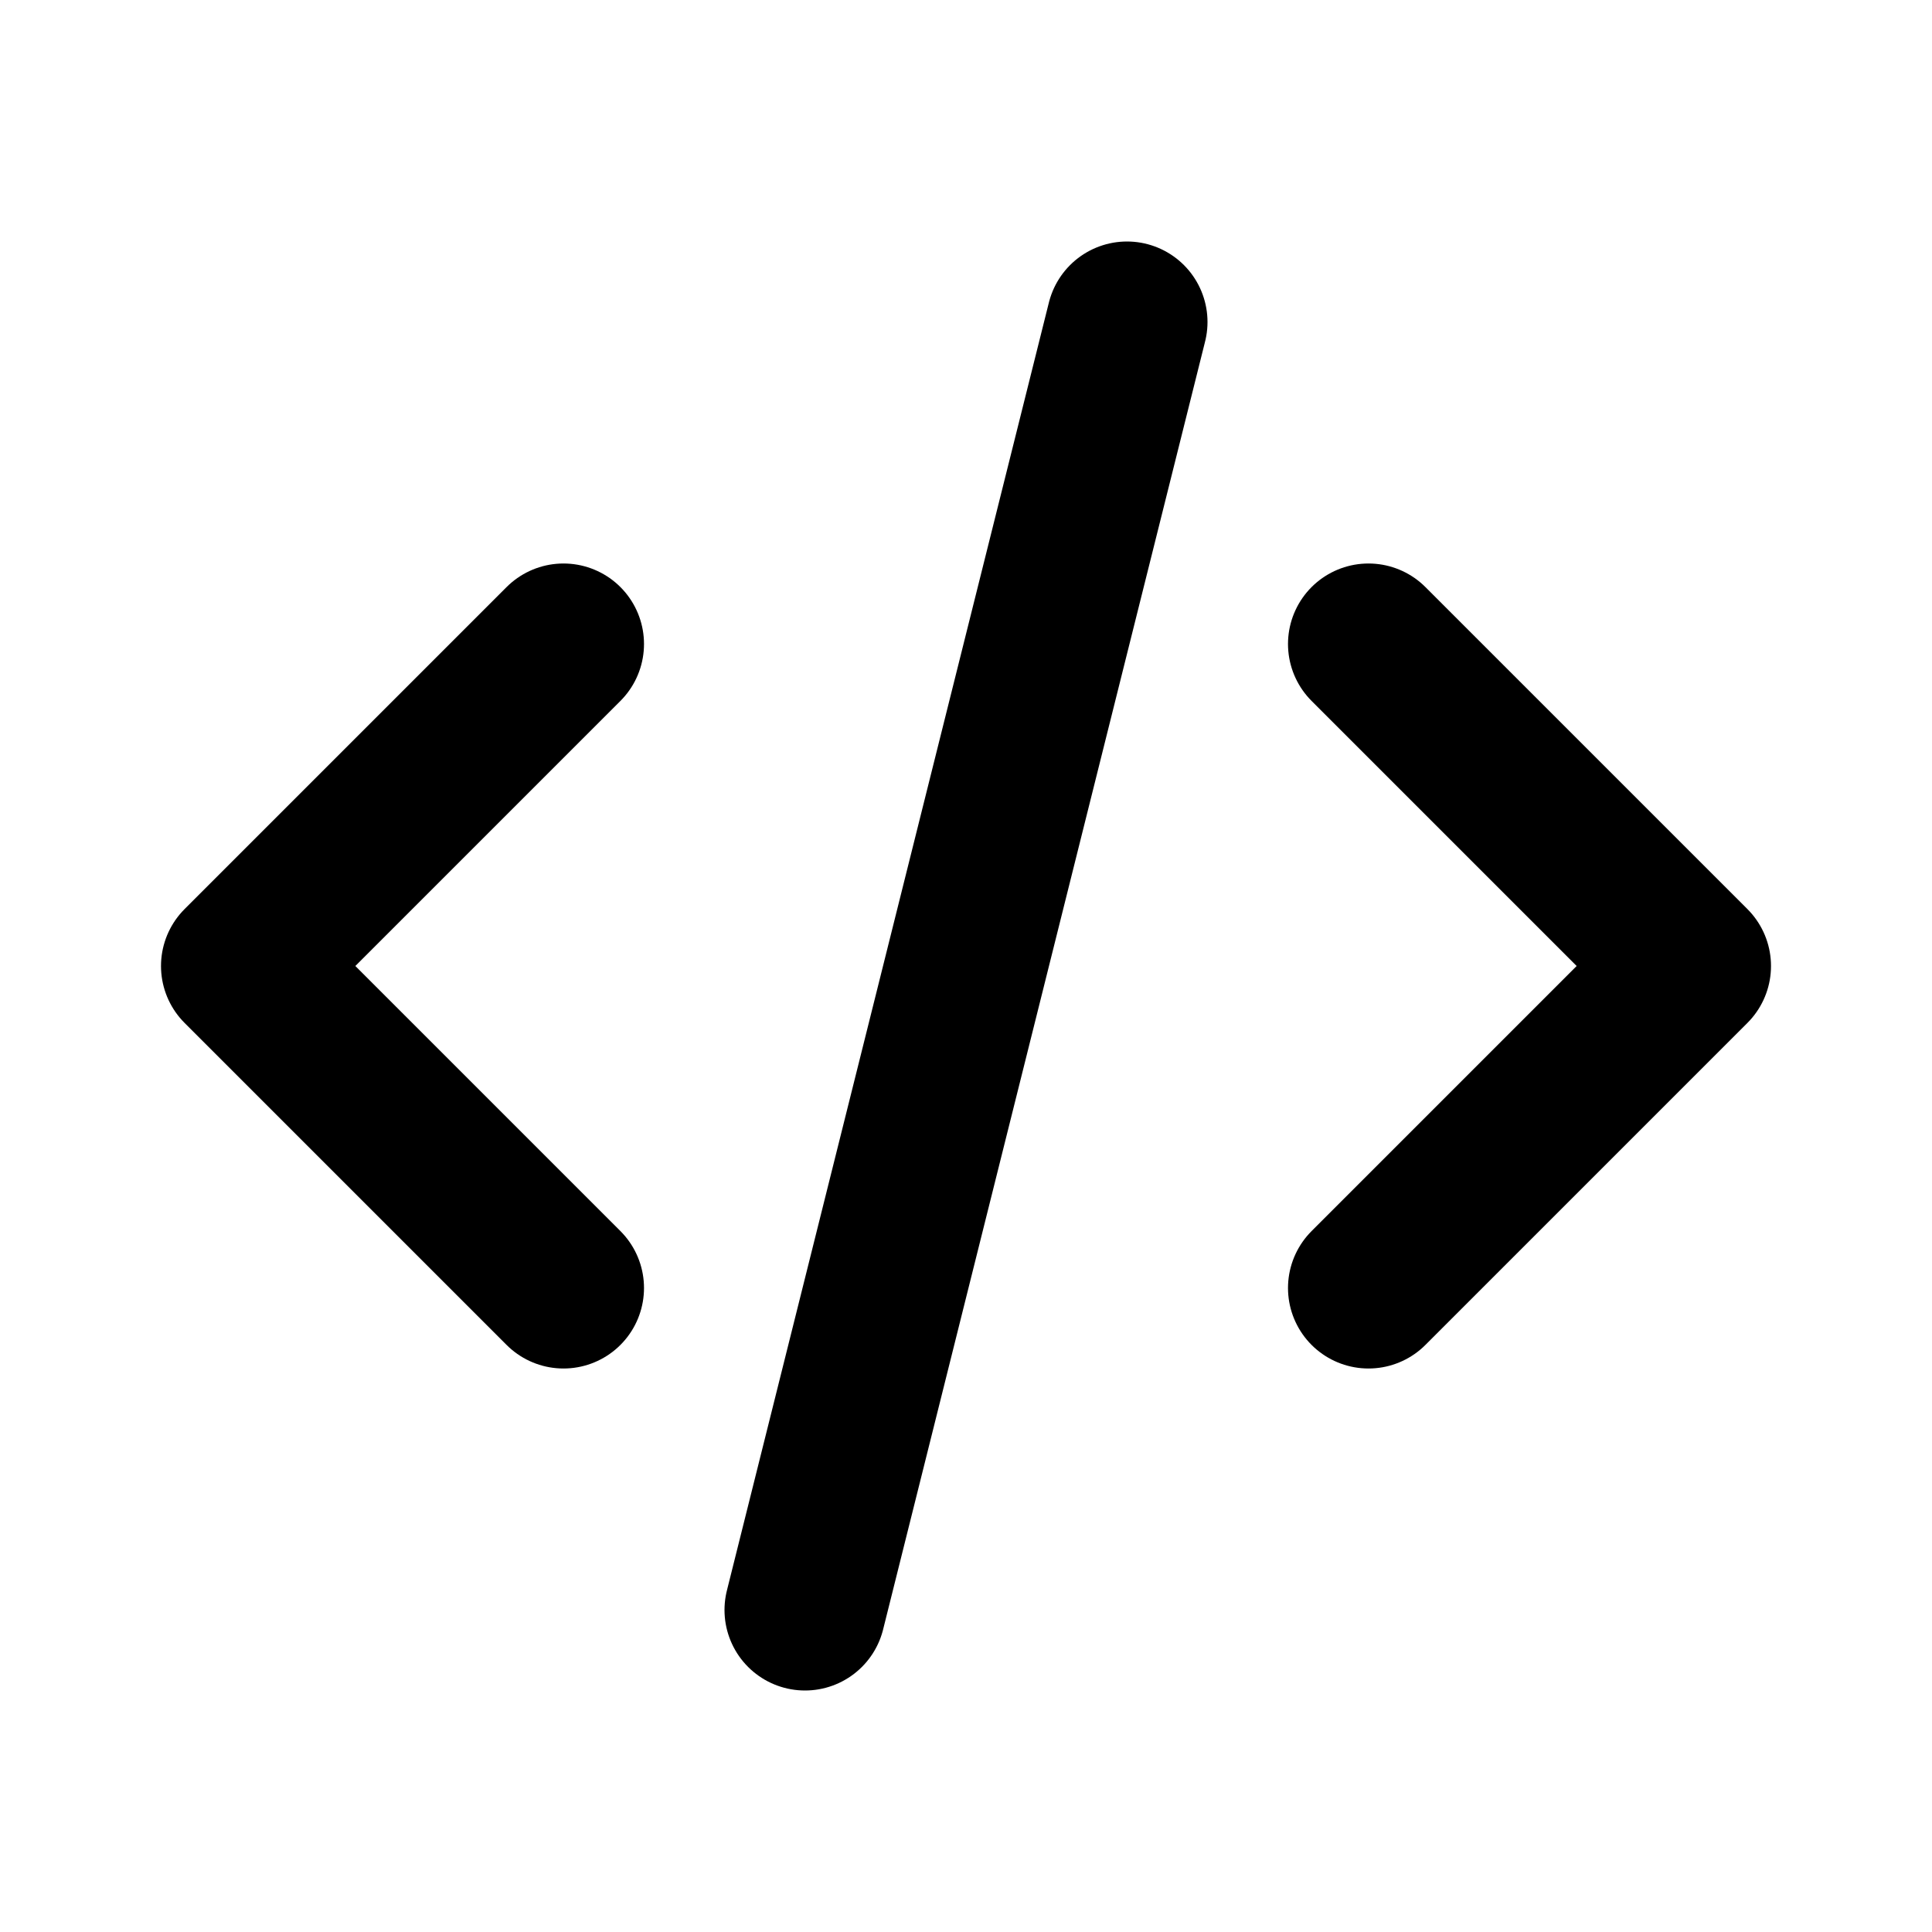
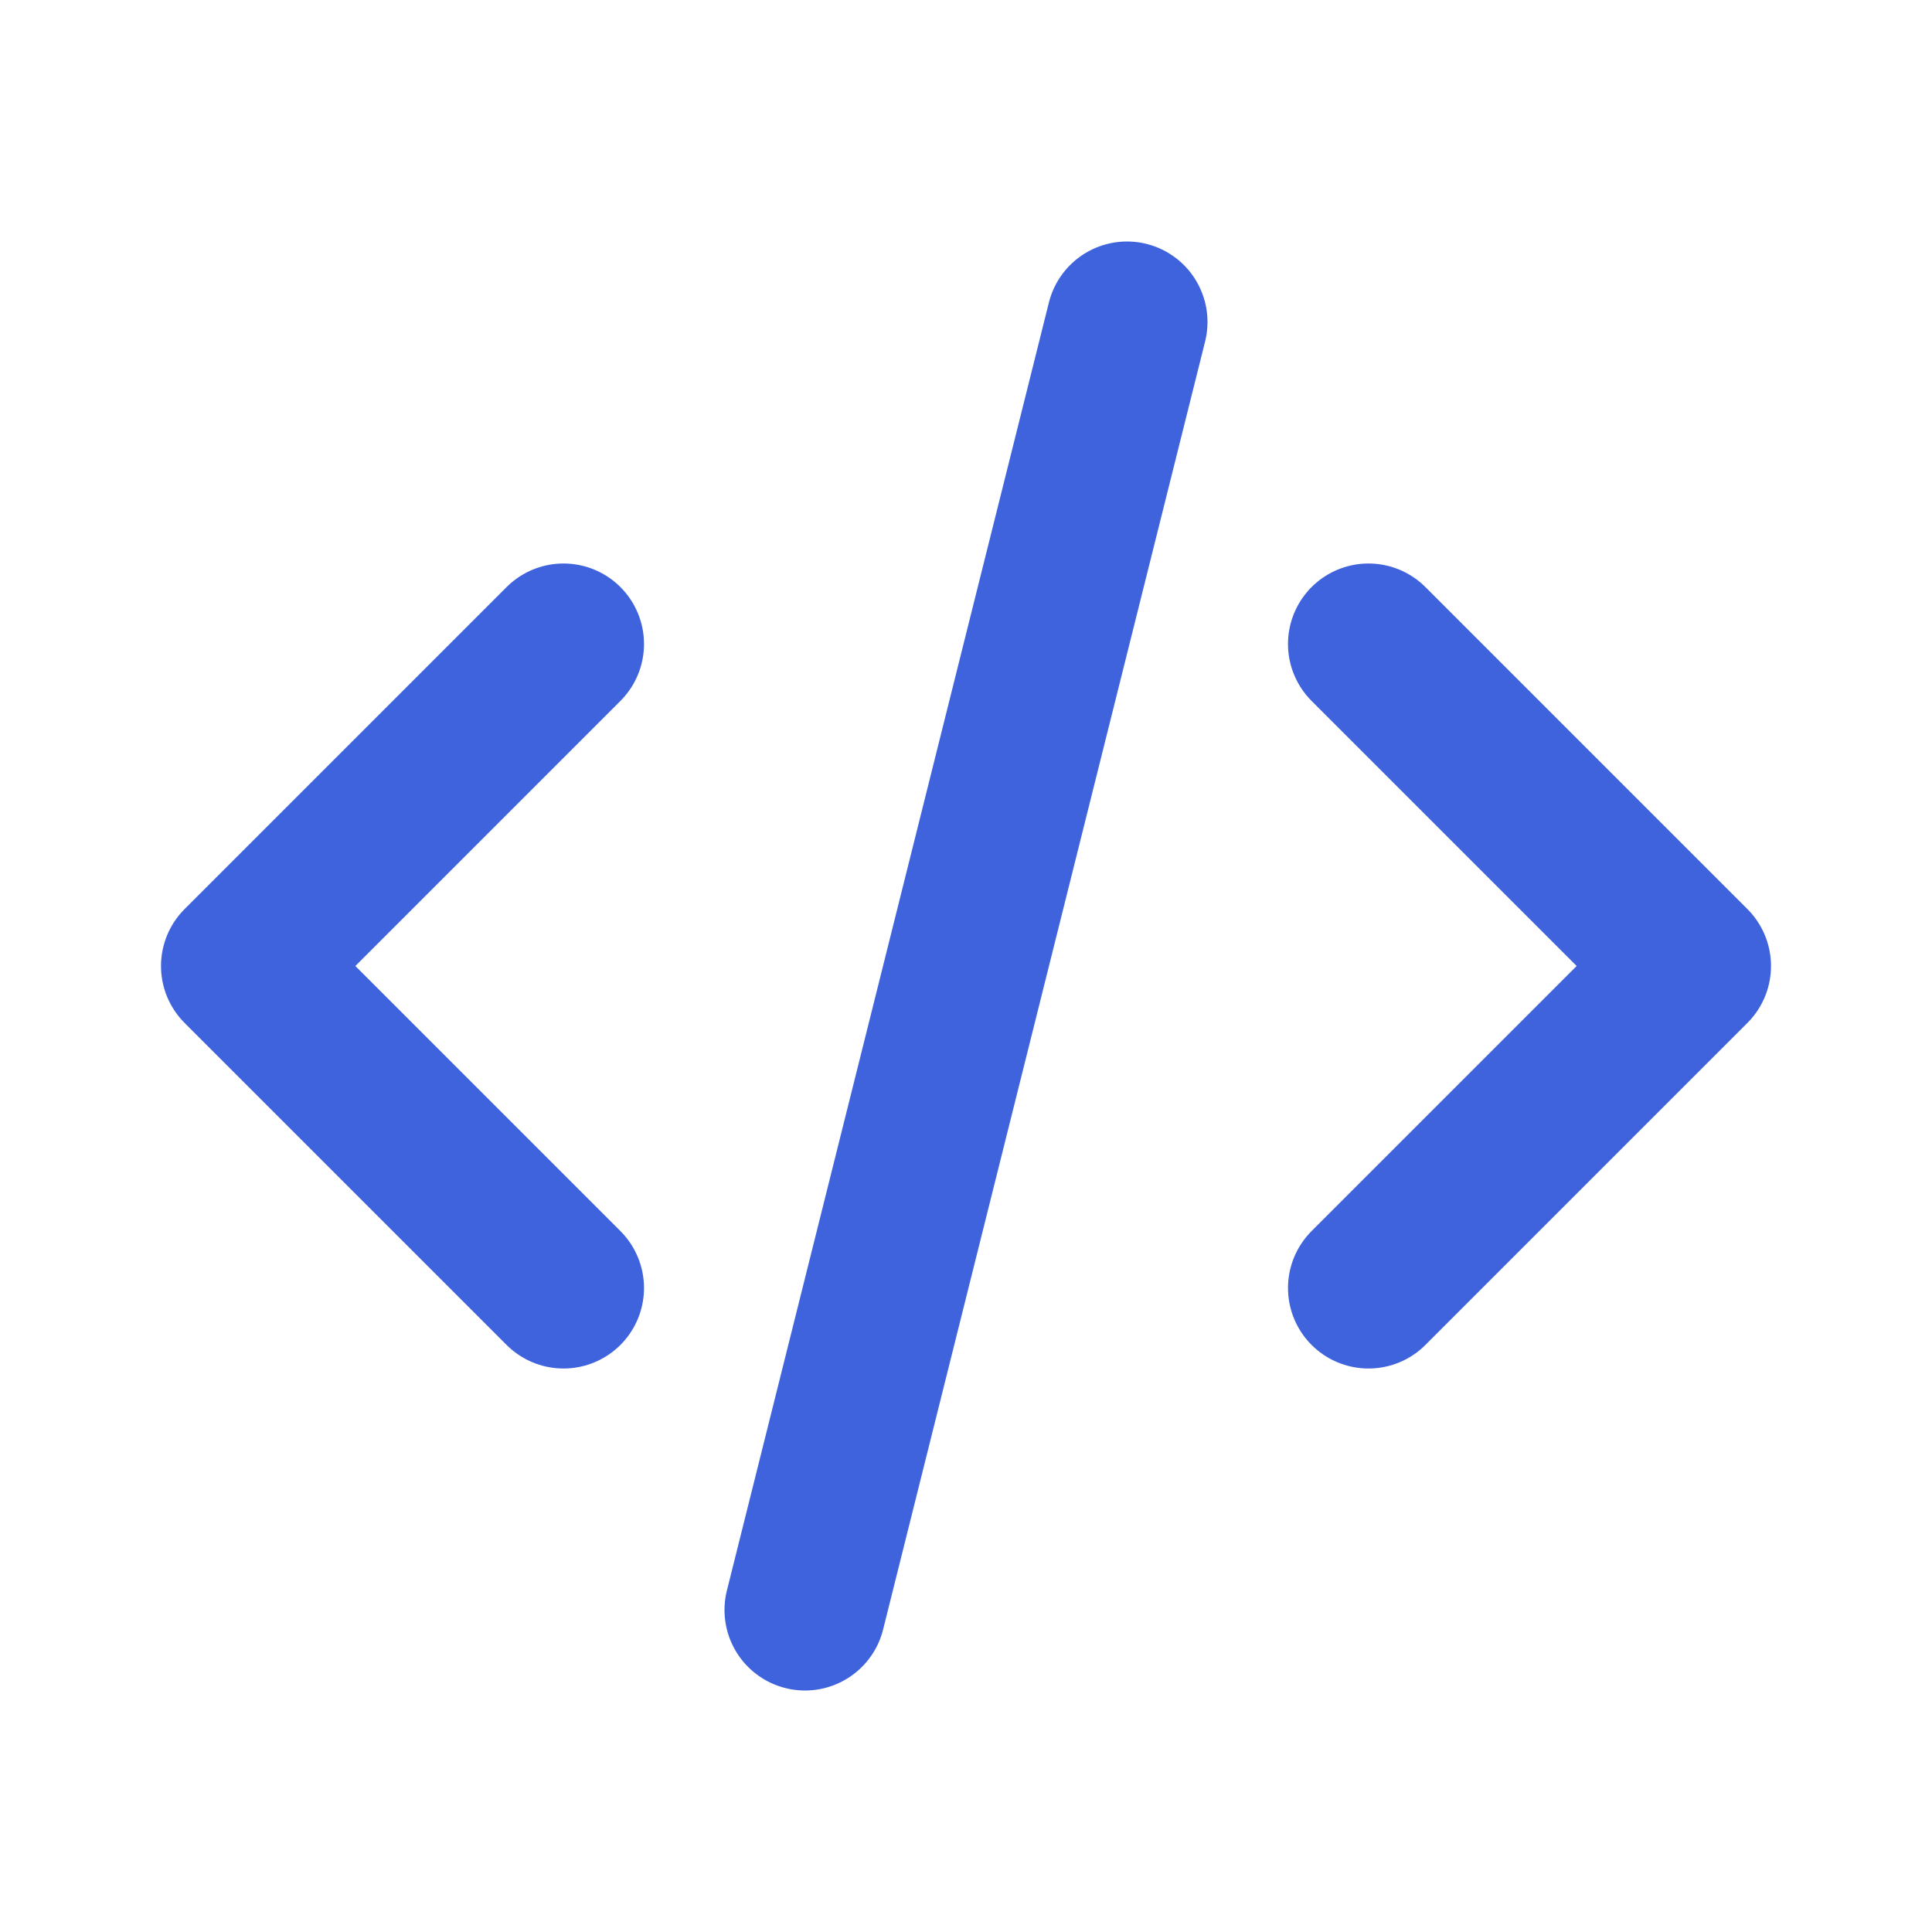
- <svg xmlns="http://www.w3.org/2000/svg" class="icon" width="24" height="24" viewBox="0 0 24 24" stroke-width="2" stroke="currentColor" fill="none" stroke-linecap="round" stroke-linejoin="round">
+ <svg xmlns="http://www.w3.org/2000/svg" class="icon" width="24" height="24" viewBox="0 0 24 24" stroke-width="2" stroke="#3E63DD " fill="none" stroke-linecap="round" stroke-linejoin="round">
  <path stroke="none" d="M0 0h24v24H0z" fill="none" />
  <polyline points="7 8 3 12 7 16" />
  <polyline points="17 8 21 12 17 16" />
  <line x1="14" y1="4" x2="10" y2="20" />
</svg>
